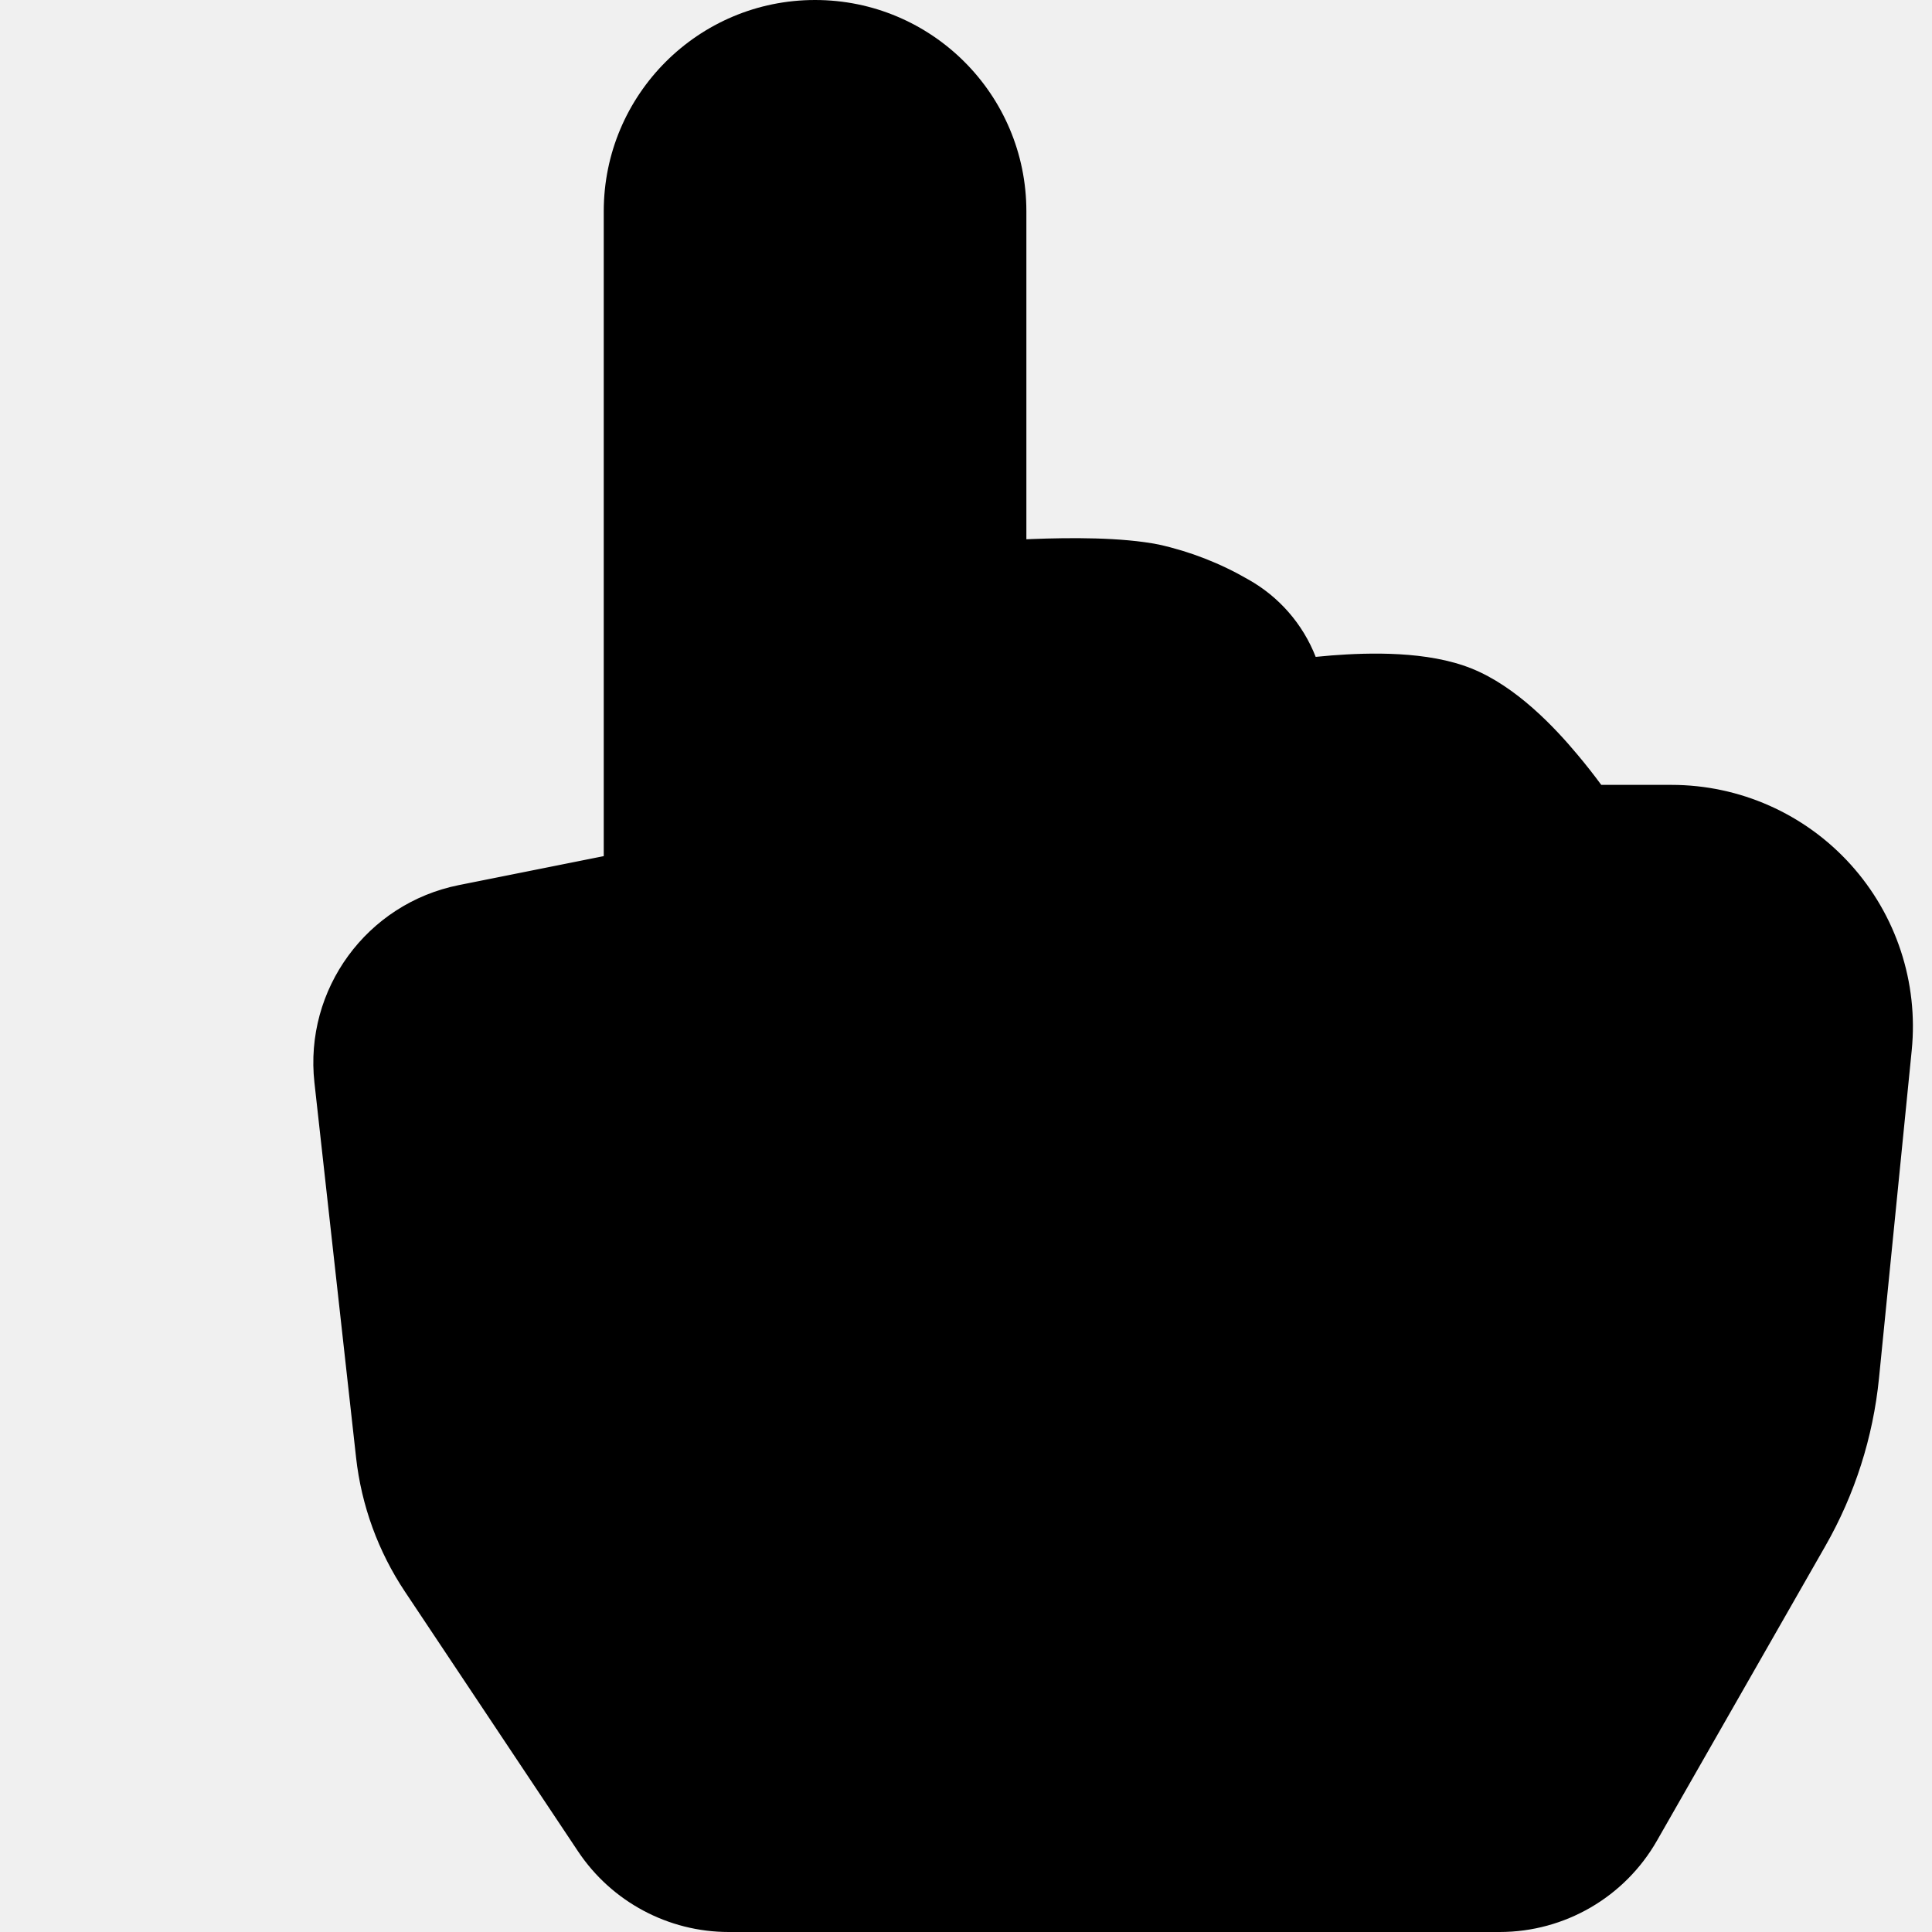
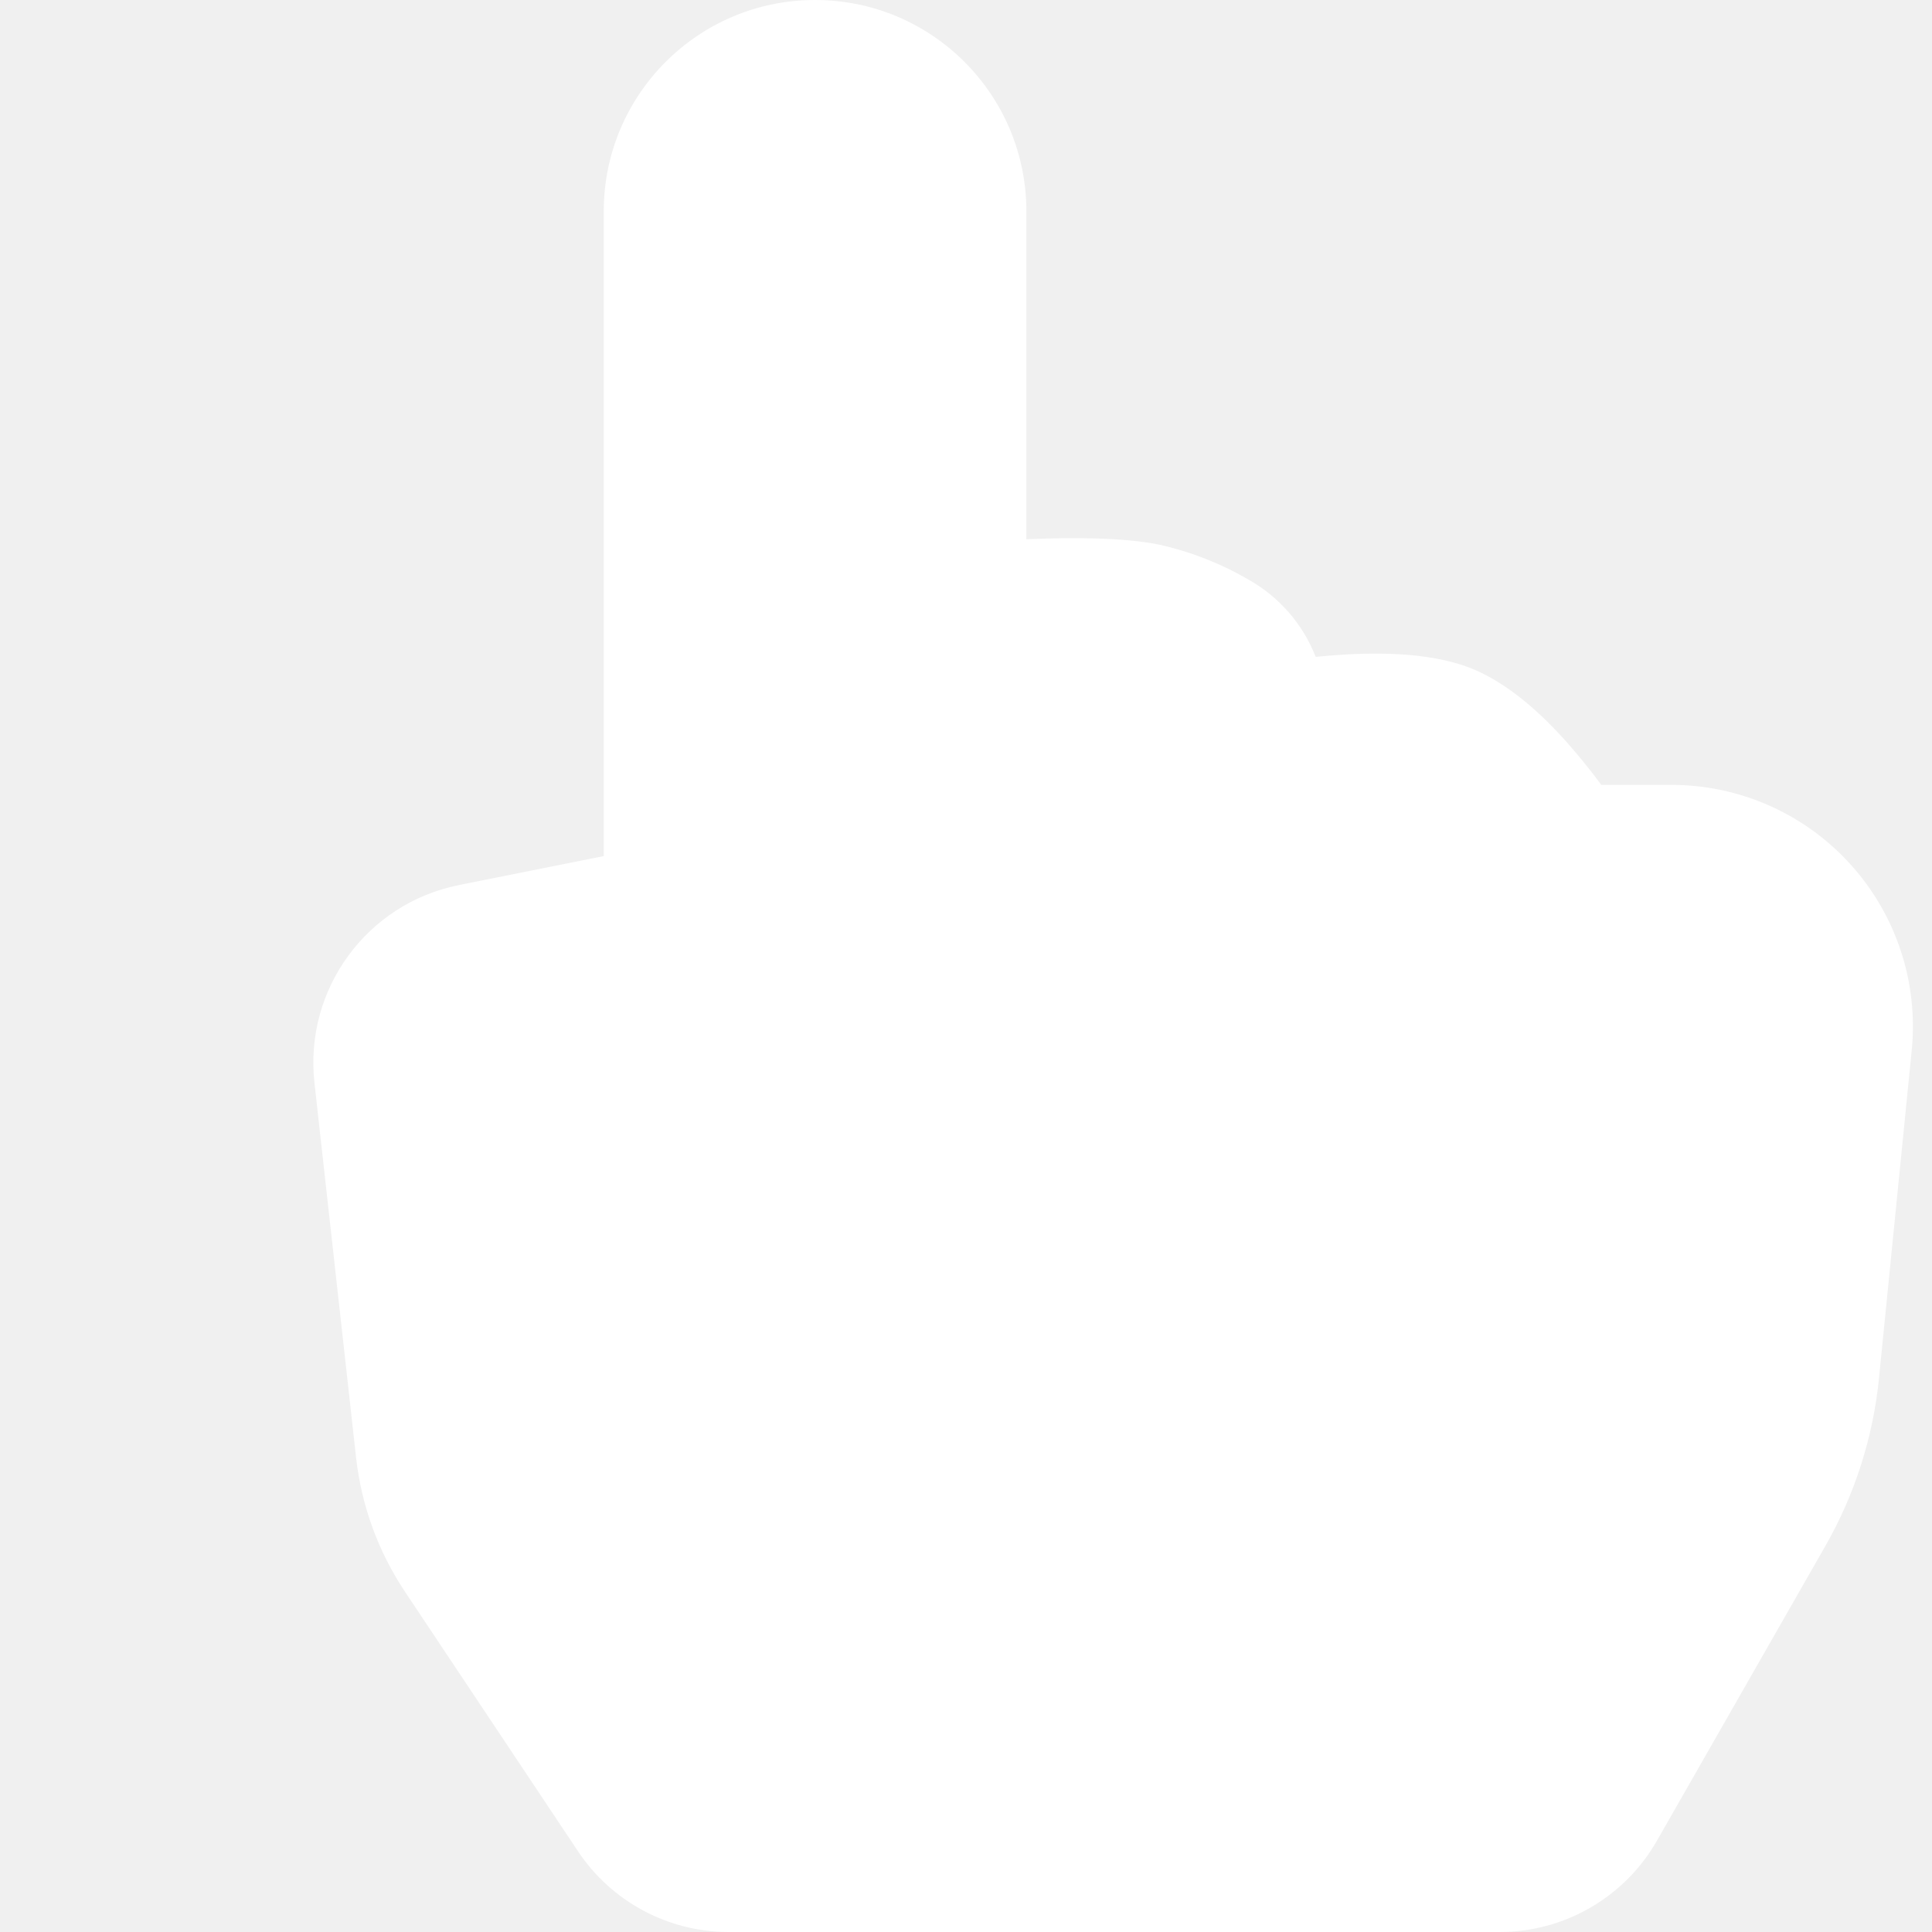
- <svg xmlns="http://www.w3.org/2000/svg" width="24" height="24" fill="currentColor" class="bi bi-hand-index-fill" viewBox="0 0 16 16">
+ <svg xmlns="http://www.w3.org/2000/svg" width="32" height="32" fill="white" class="bi bi-hand-index-fill" viewBox="0 0 16 16">
  <path d="M8.5 4.466V1.75a1.75 1.75 0 1 0-3.5 0v5.34l-1.2.24a1.5 1.5 0 0 0-1.196 1.636l.345 3.106a2.5 2.5 0 0 0 .405 1.11l1.433 2.15A1.5 1.5 0 0 0 6.035 16h6.385a1.5 1.5 0 0 0 1.302-.756l1.395-2.441a3.5 3.5 0 0 0 .444-1.389l.271-2.715a2 2 0 0 0-1.99-2.199h-.581a5 5 0 0 0-.195-.248c-.191-.229-.51-.568-.88-.716-.364-.146-.846-.132-1.158-.108l-.132.012a1.26 1.26 0 0 0-.56-.642 2.6 2.6 0 0 0-.738-.288c-.31-.062-.739-.058-1.05-.046z" />
</svg>
